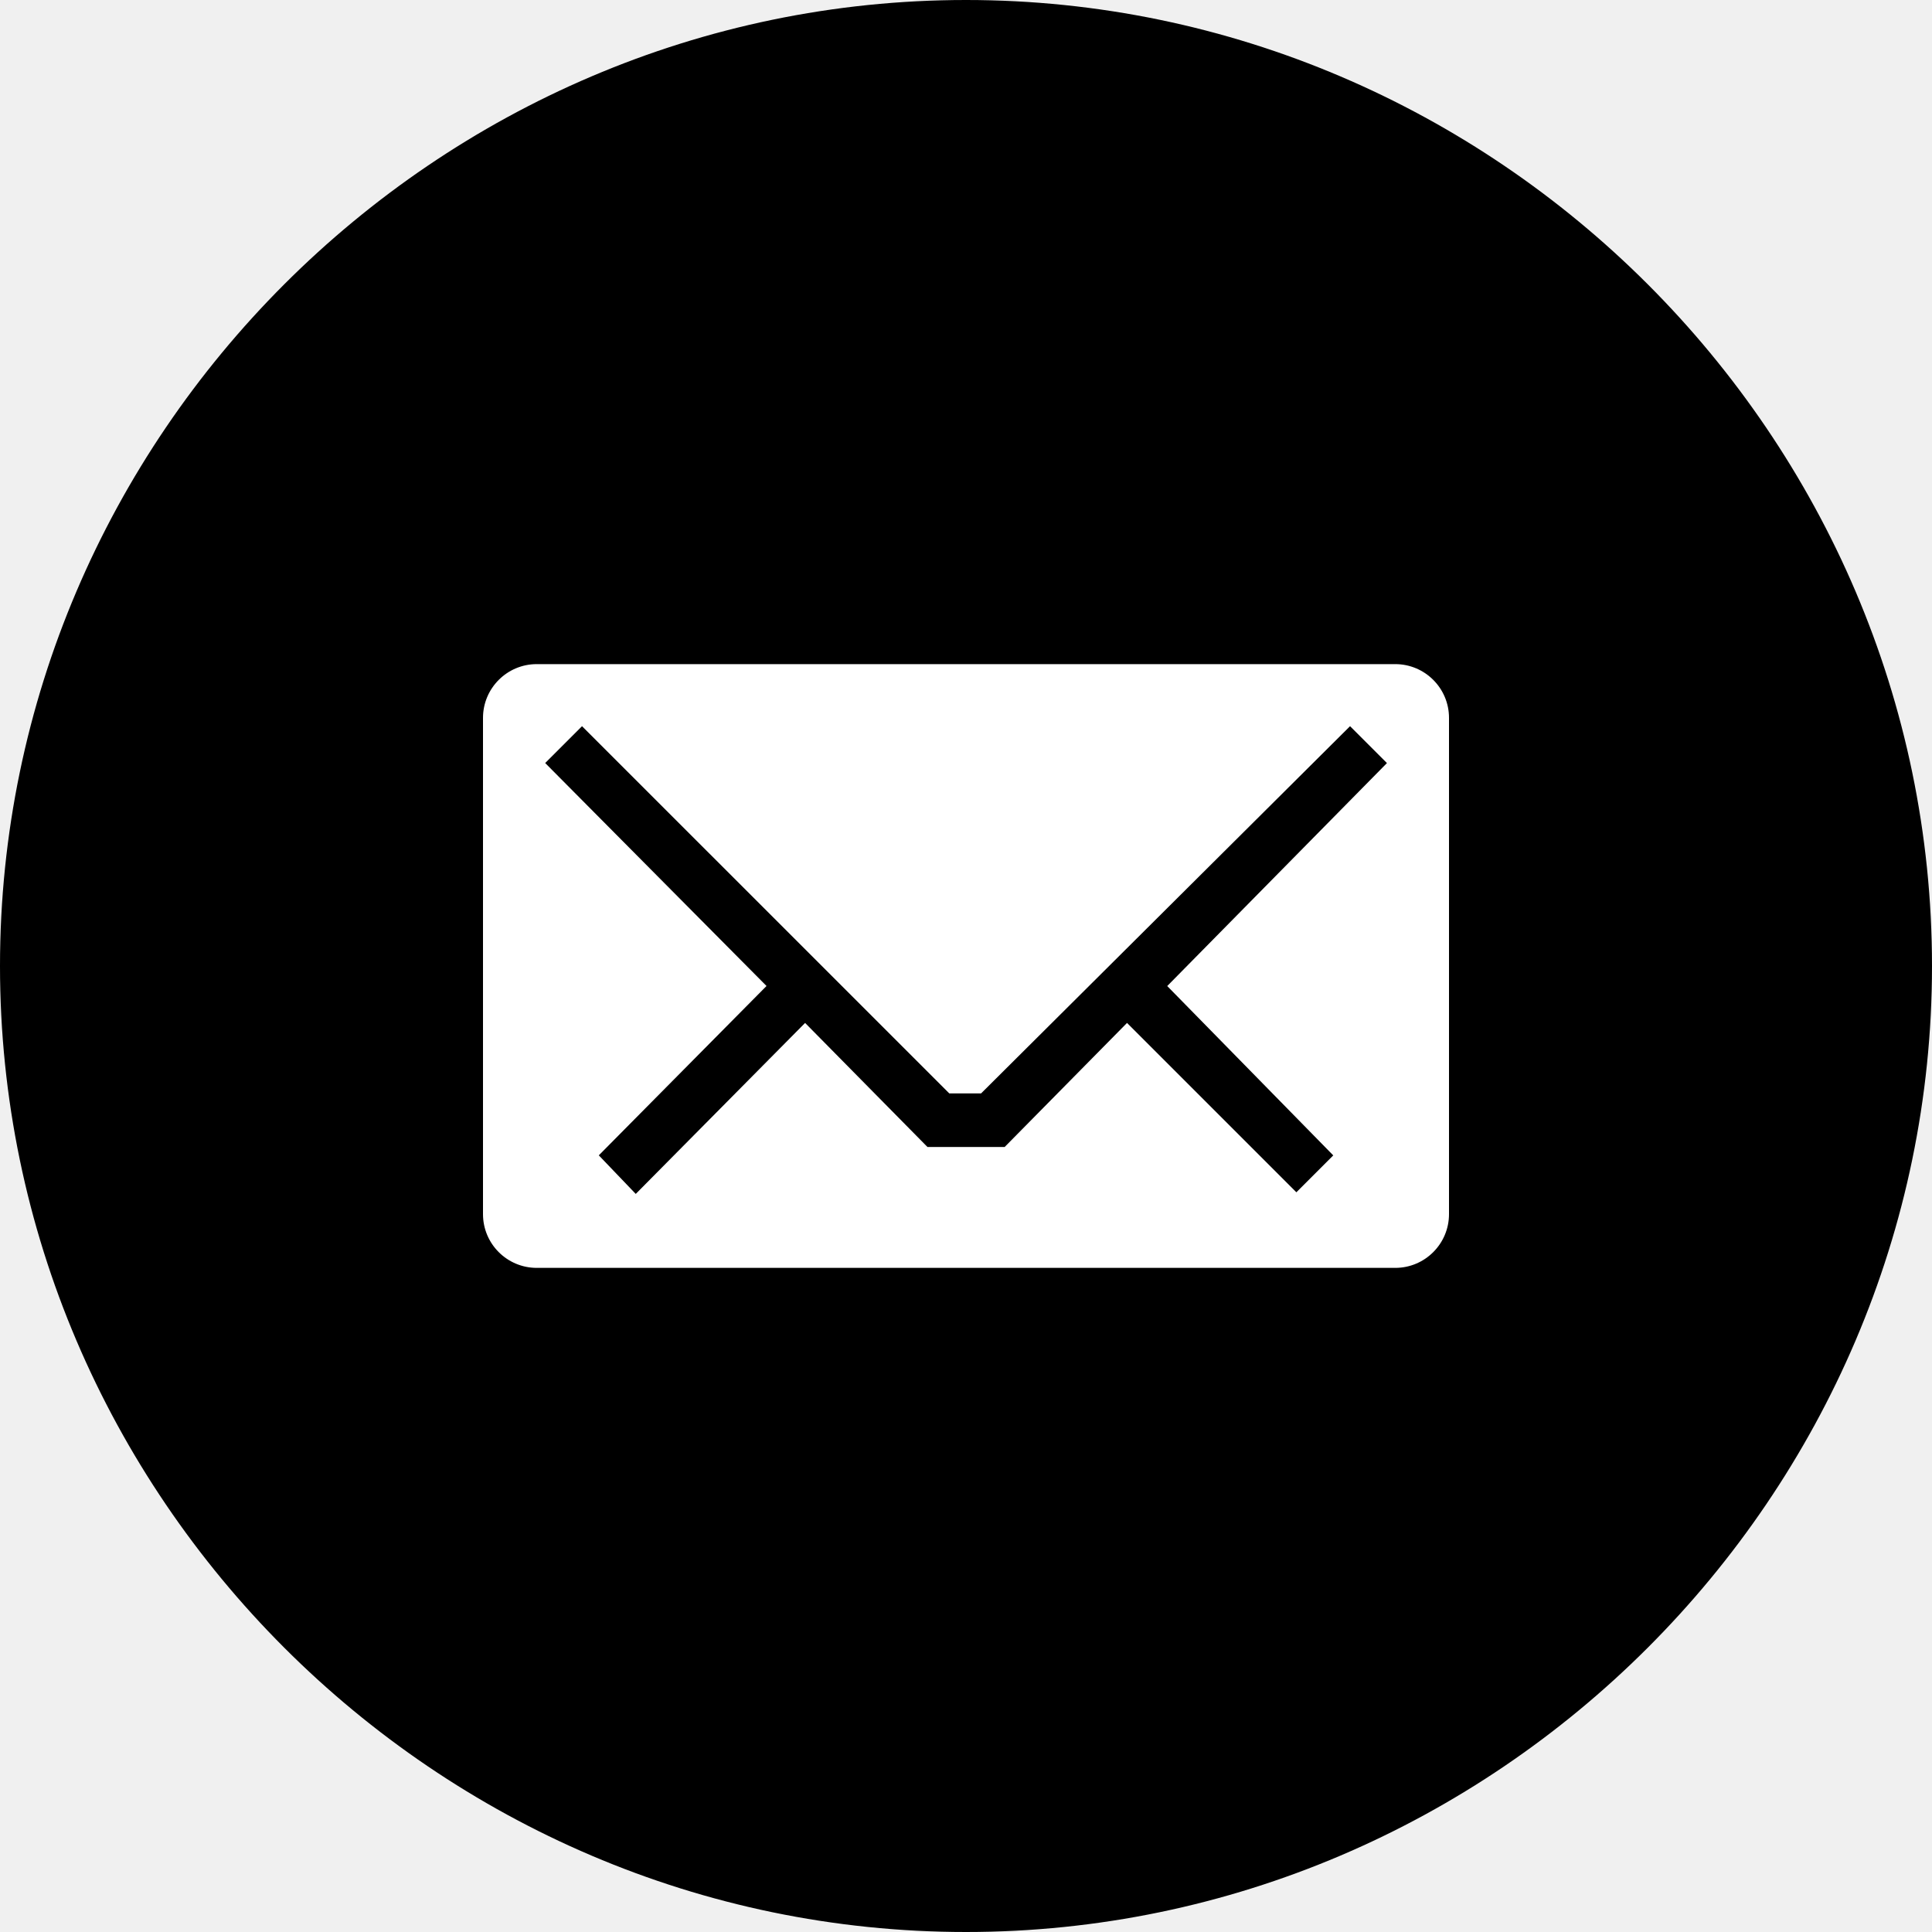
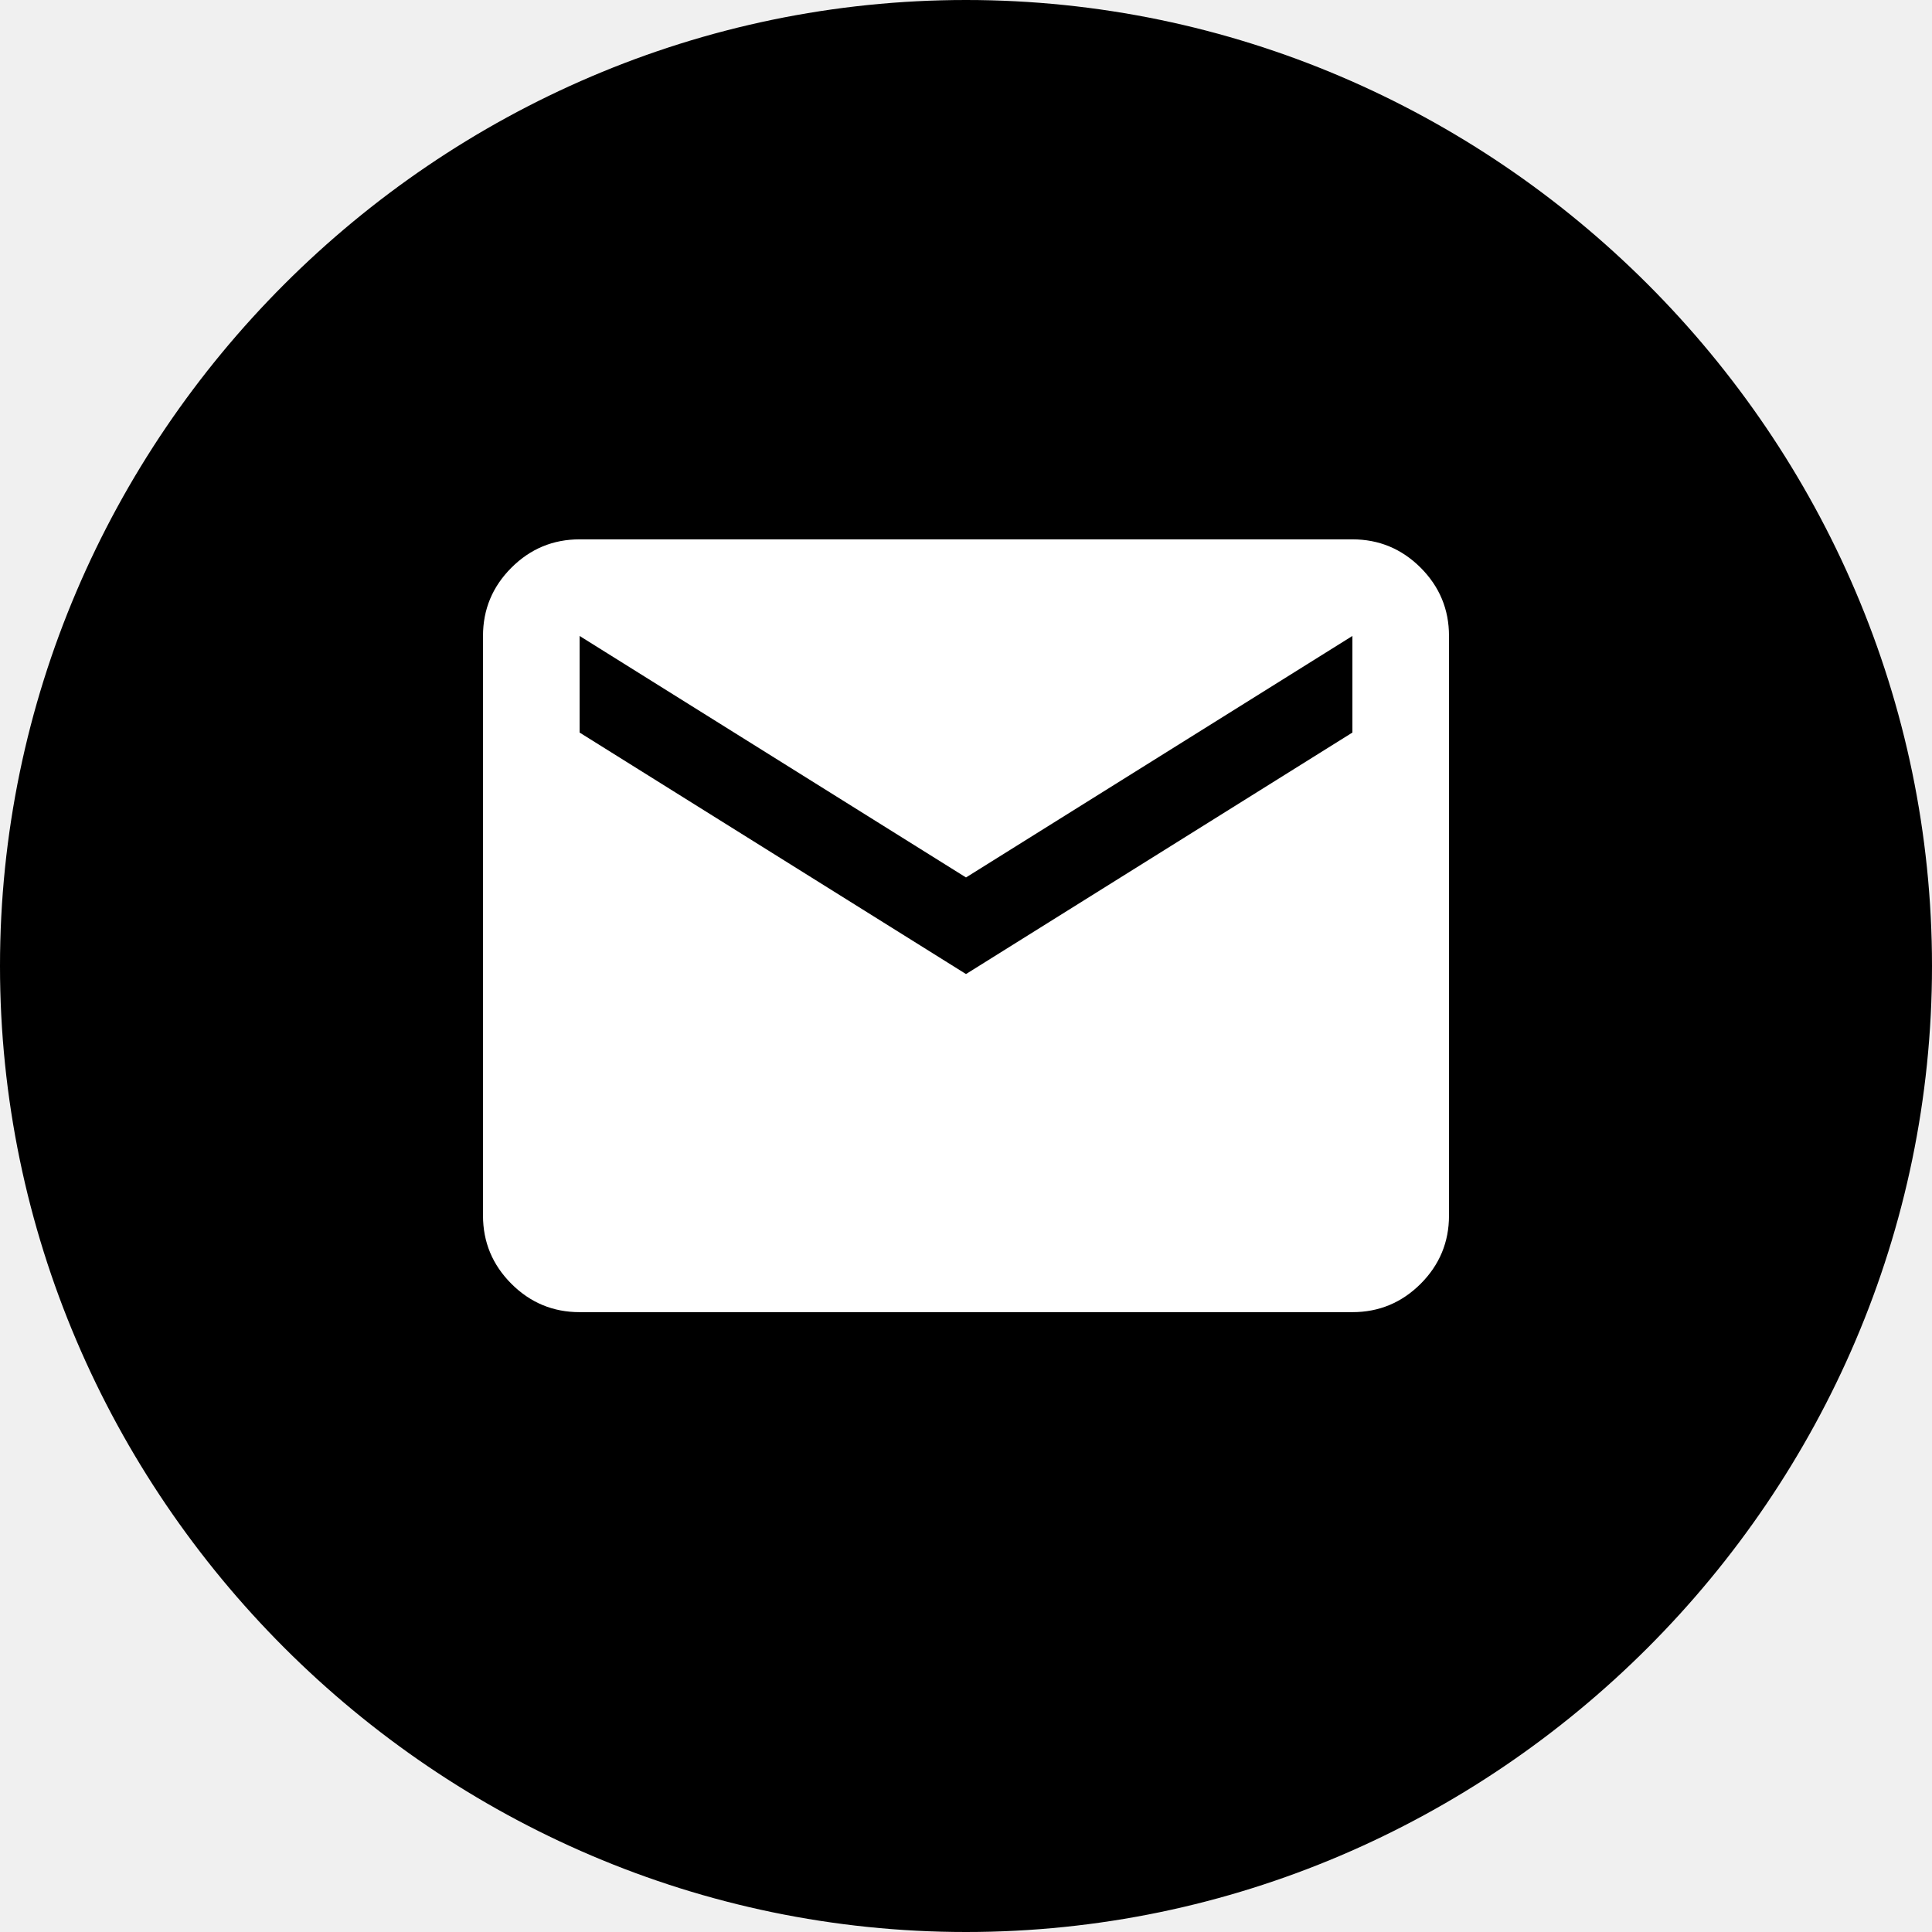
<svg xmlns="http://www.w3.org/2000/svg" width="100%" height="100%" viewBox="0 0 24 24" version="1.1" xml:space="preserve" style="fill-rule:evenodd;clip-rule:evenodd;stroke-linejoin:round;stroke-miterlimit:2;">
  <g transform="matrix(1.2,0,0,1.2,-2.4,-2.4)">
    <path d="M12,2C6.514,2 2,6.514 2,12C2,17.486 6.514,22 12,22C17.486,22 22,17.486 22,12C22,6.514 17.486,2 12,2Z" style="fill-rule:nonzero;" />
  </g>
-   <g transform="matrix(0.75,0,0,0.75,6,6)">
-     <path d="M0.89,3C0.398,3 0,3.4 0,3.89L0,12.11C0,12.603 0.4,13 0.89,13L15.11,13C15.602,13 16,12.6 16,12.11L16,3.89C16,3.398 15.6,3 15.11,3L0.89,3ZM1.64,4.028L7.723,10.11L8.25,10.11L14.361,4.028L14.972,4.639L11.333,8.332L14.083,11.137L13.472,11.748L10.667,8.943L8.64,10.998L7.362,10.998L5.335,8.943L2.53,11.775L1.918,11.136L4.696,8.331L1.03,4.638L1.64,4.028Z" style="fill:white;fill-rule:nonzero;" />
+   <g transform="matrix(0.6,0,0,0.6,4.8,4.3)">
+     <path d="M4,20C3.45,20 2.979,19.804 2.588,19.413C2.196,19.021 2,18.55 2,18L2,6C2,5.45 2.196,4.979 2.588,4.587C2.979,4.196 3.45,4 4,4L20,4C20.55,4 21.021,4.196 21.413,4.587C21.804,4.979 22,5.45 22,6L22,18C22,18.55 21.804,19.021 21.413,19.413C21.021,19.804 20.55,20 20,20L4,20ZM12,13L20,8L20,6L12,11L4,6L4,8L12,13Z" style="fill:white;fill-rule:nonzero;" />
  </g>
</svg>
